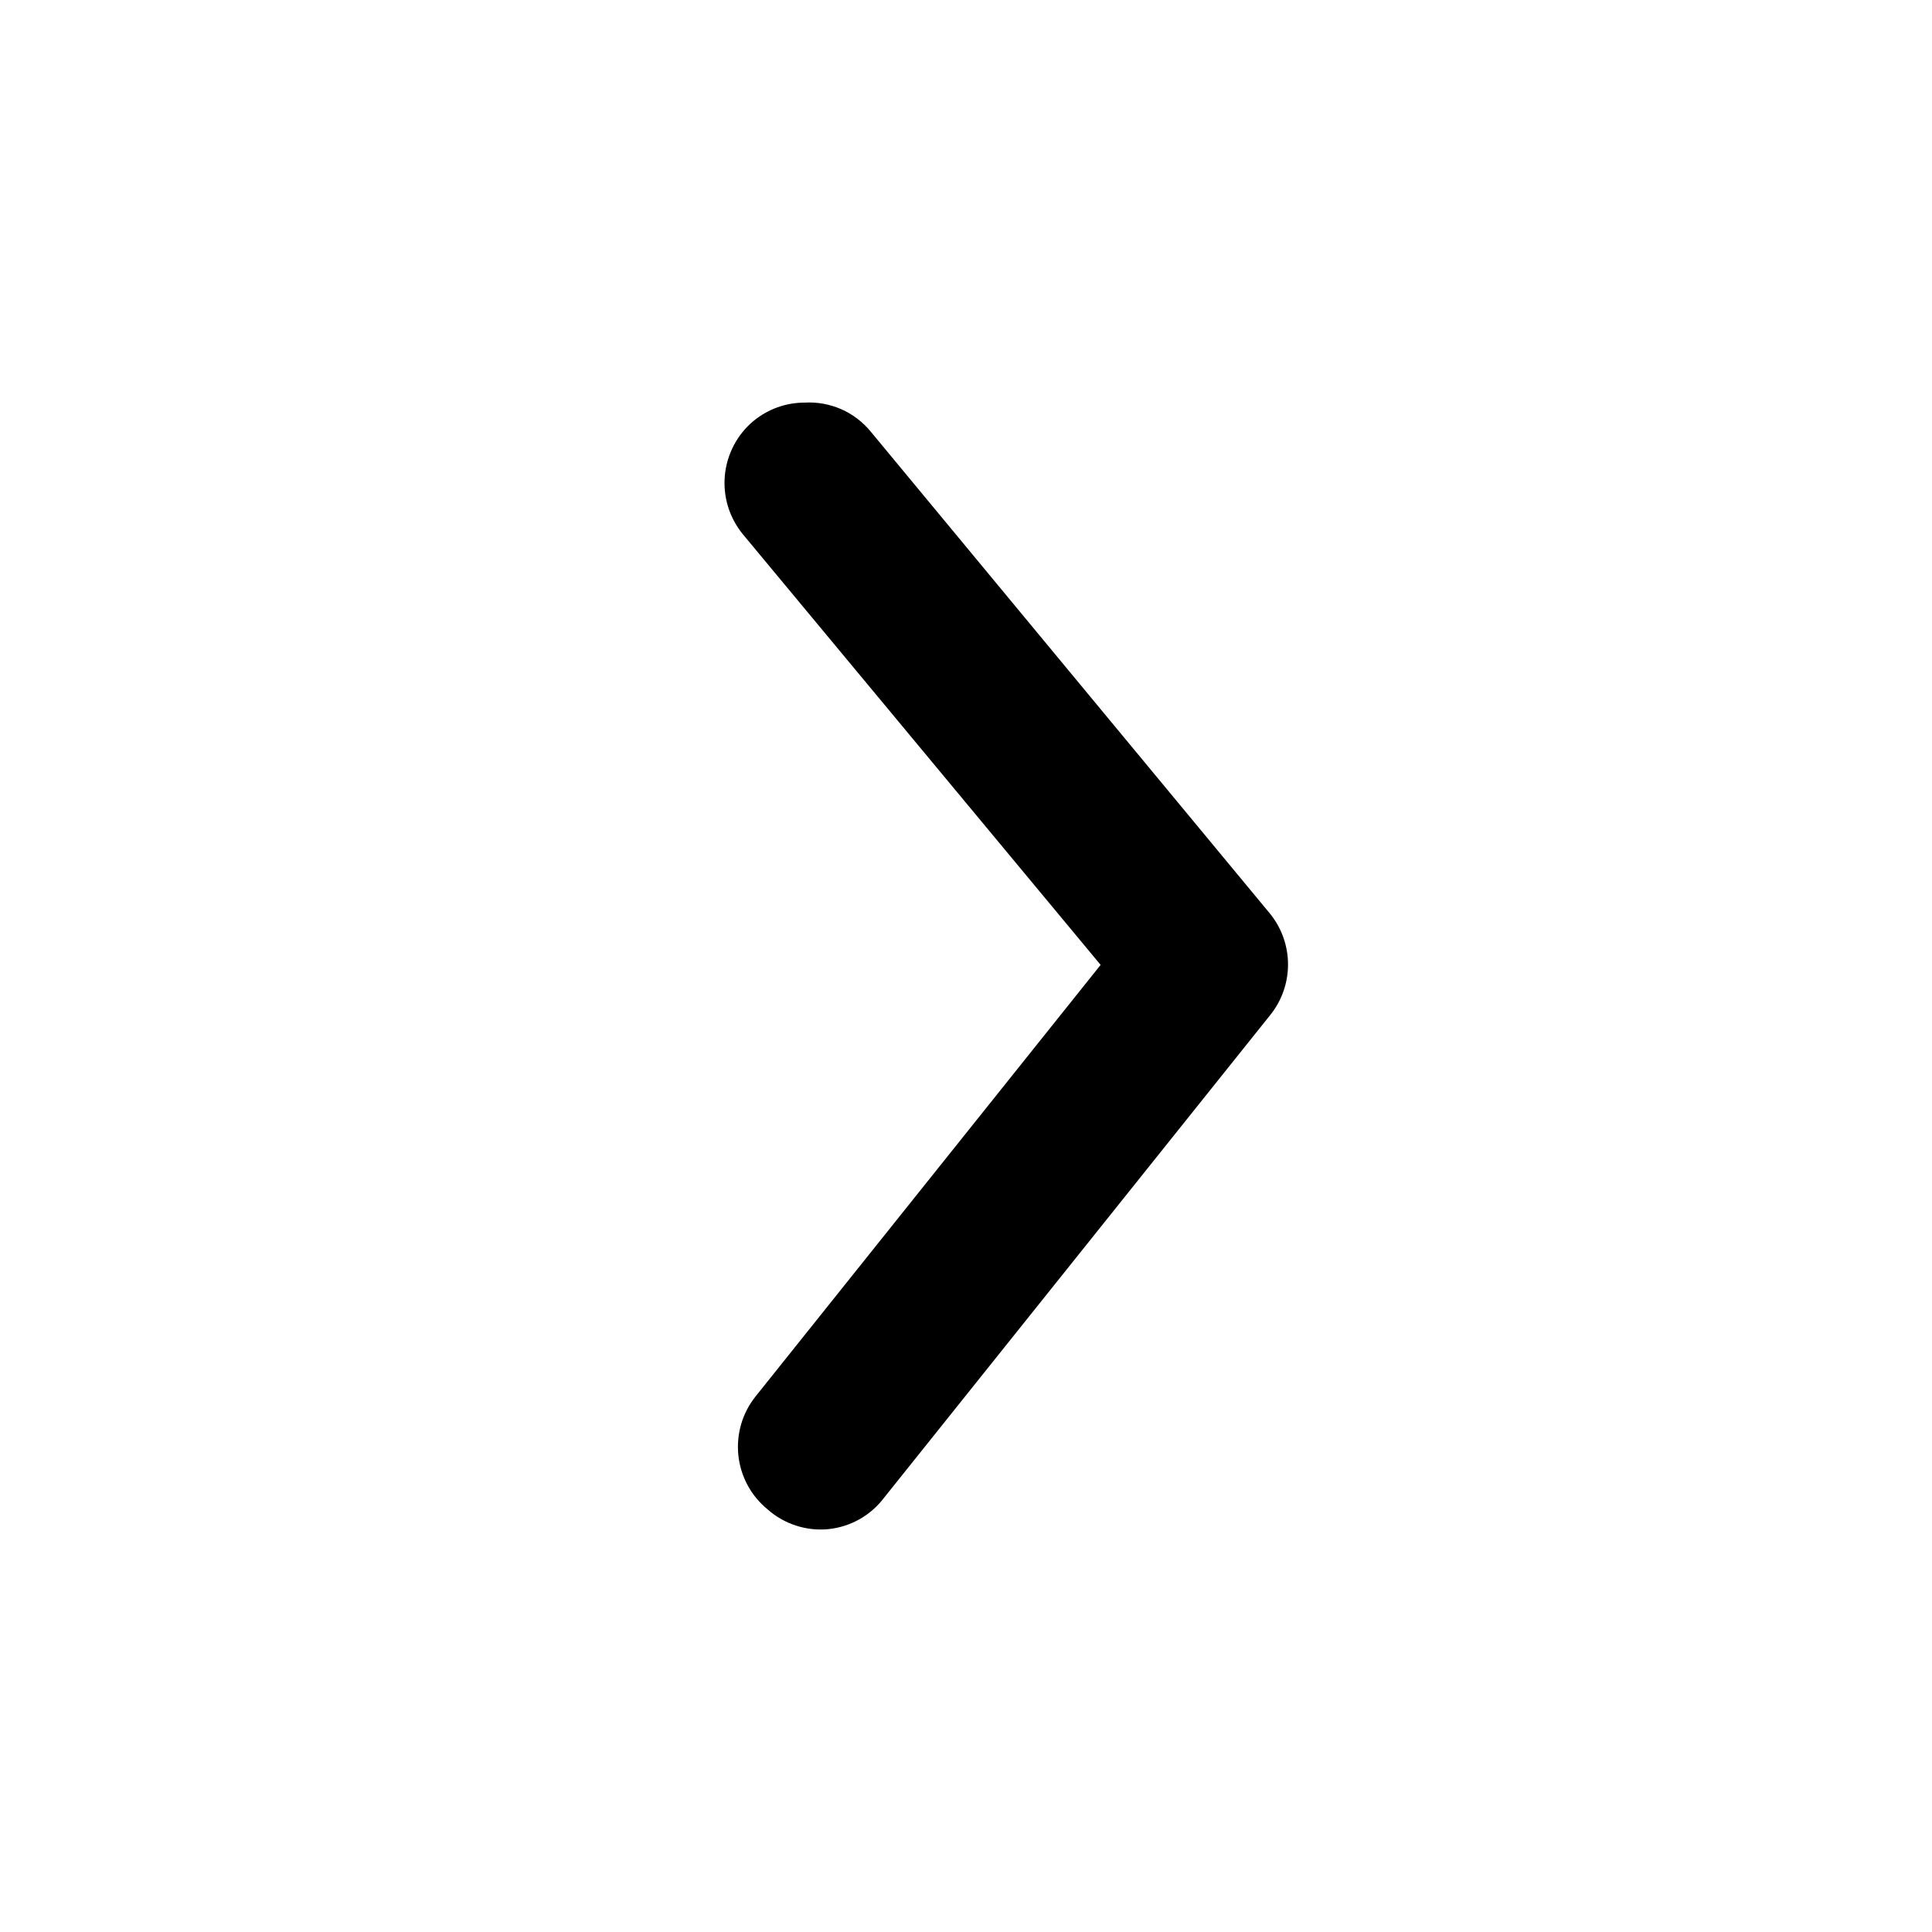
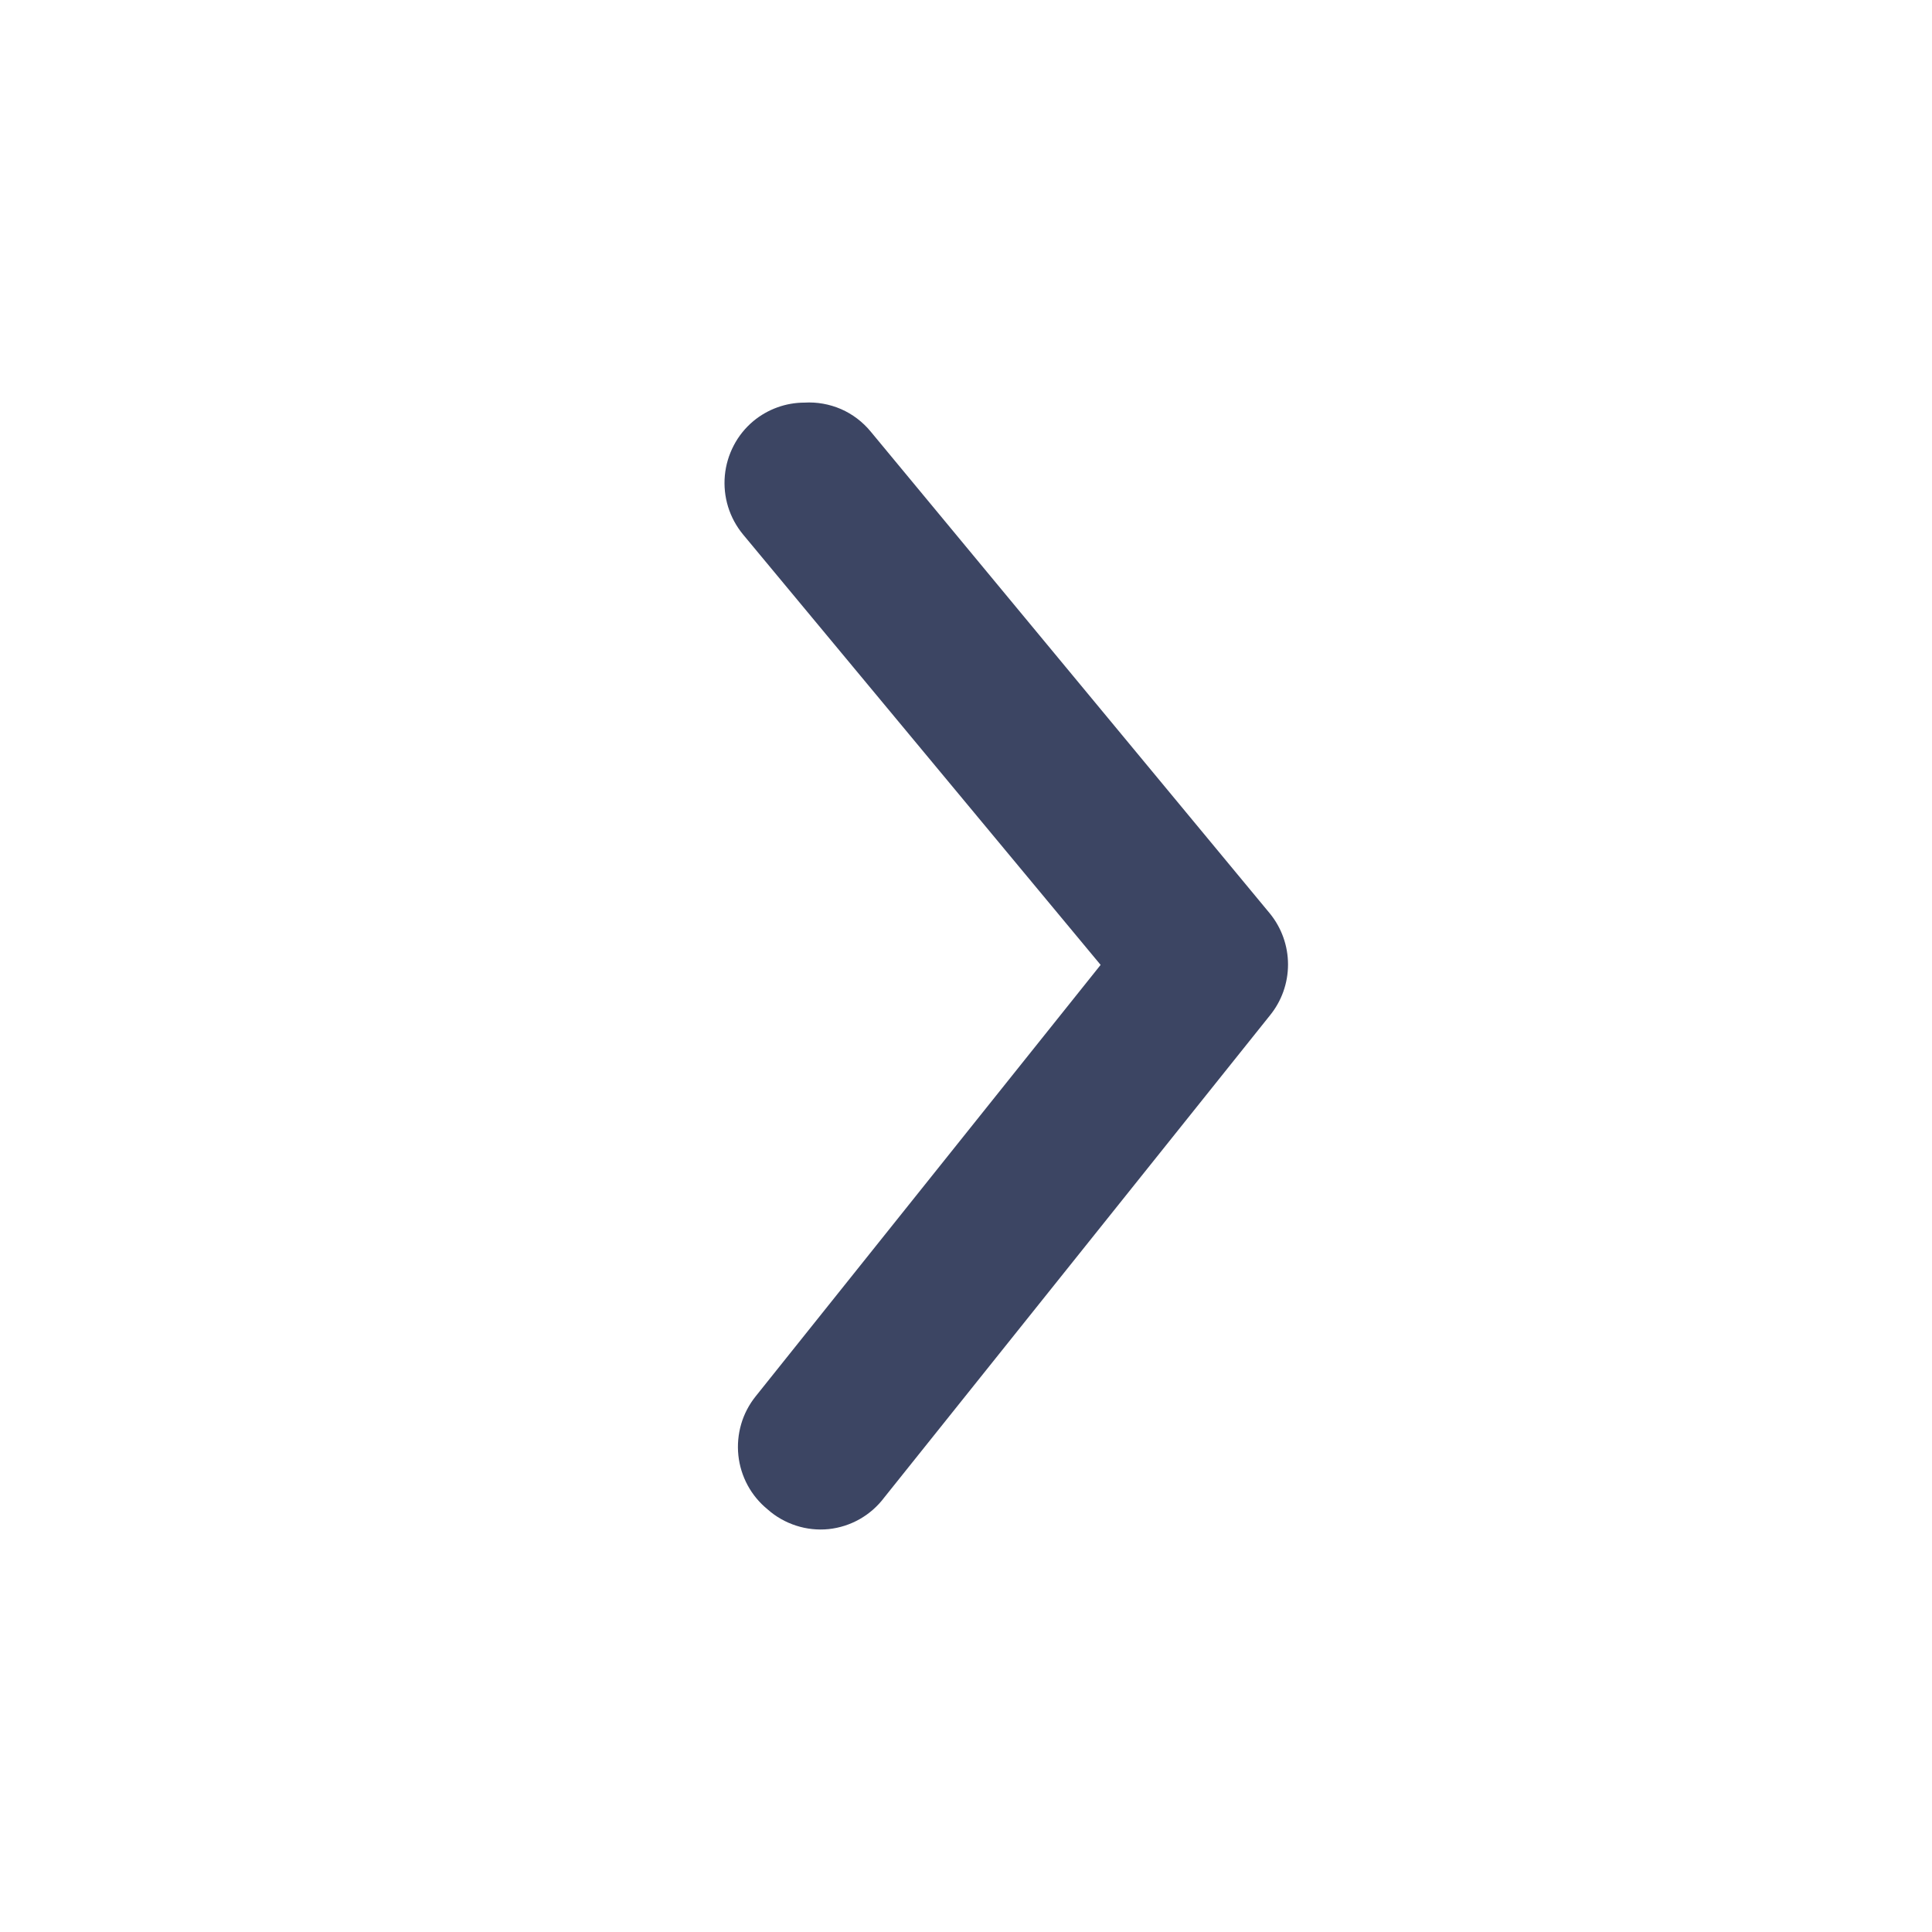
<svg xmlns="http://www.w3.org/2000/svg" width="28" height="28" viewBox="0 0 28 28" fill="none">
-   <path d="M11.659 5.835C11.389 5.835 11.127 5.93 10.918 6.103C10.801 6.201 10.704 6.321 10.634 6.456C10.563 6.592 10.519 6.74 10.505 6.892C10.491 7.045 10.507 7.199 10.552 7.345C10.597 7.491 10.671 7.627 10.768 7.745L15.951 13.984L10.953 20.235C10.857 20.354 10.785 20.491 10.742 20.638C10.699 20.785 10.685 20.94 10.701 21.092C10.717 21.245 10.763 21.392 10.836 21.527C10.909 21.662 11.008 21.78 11.127 21.877C11.246 21.983 11.387 22.062 11.539 22.111C11.69 22.16 11.851 22.177 12.009 22.161C12.168 22.144 12.321 22.095 12.46 22.016C12.599 21.937 12.72 21.83 12.816 21.702L18.404 14.717C18.574 14.509 18.667 14.248 18.667 13.978C18.667 13.709 18.574 13.447 18.404 13.239L12.619 6.255C12.503 6.114 12.356 6.002 12.189 5.929C12.022 5.857 11.84 5.824 11.659 5.835Z" fill="black" />
+   <path d="M11.659 5.835C11.389 5.835 11.127 5.93 10.918 6.103C10.801 6.201 10.704 6.321 10.634 6.456C10.563 6.592 10.519 6.74 10.505 6.892C10.491 7.045 10.507 7.199 10.552 7.345C10.597 7.491 10.671 7.627 10.768 7.745L15.951 13.984L10.953 20.235C10.857 20.354 10.785 20.491 10.742 20.638C10.699 20.785 10.685 20.94 10.701 21.092C10.717 21.245 10.763 21.392 10.836 21.527C10.909 21.662 11.008 21.78 11.127 21.877C11.246 21.983 11.387 22.062 11.539 22.111C11.69 22.16 11.851 22.177 12.009 22.161C12.168 22.144 12.321 22.095 12.46 22.016C12.599 21.937 12.72 21.83 12.816 21.702L18.404 14.717C18.574 14.509 18.667 14.248 18.667 13.978C18.667 13.709 18.574 13.447 18.404 13.239L12.619 6.255C12.503 6.114 12.356 6.002 12.189 5.929C12.022 5.857 11.84 5.824 11.659 5.835Z" fill="#3C4563" />
</svg>
